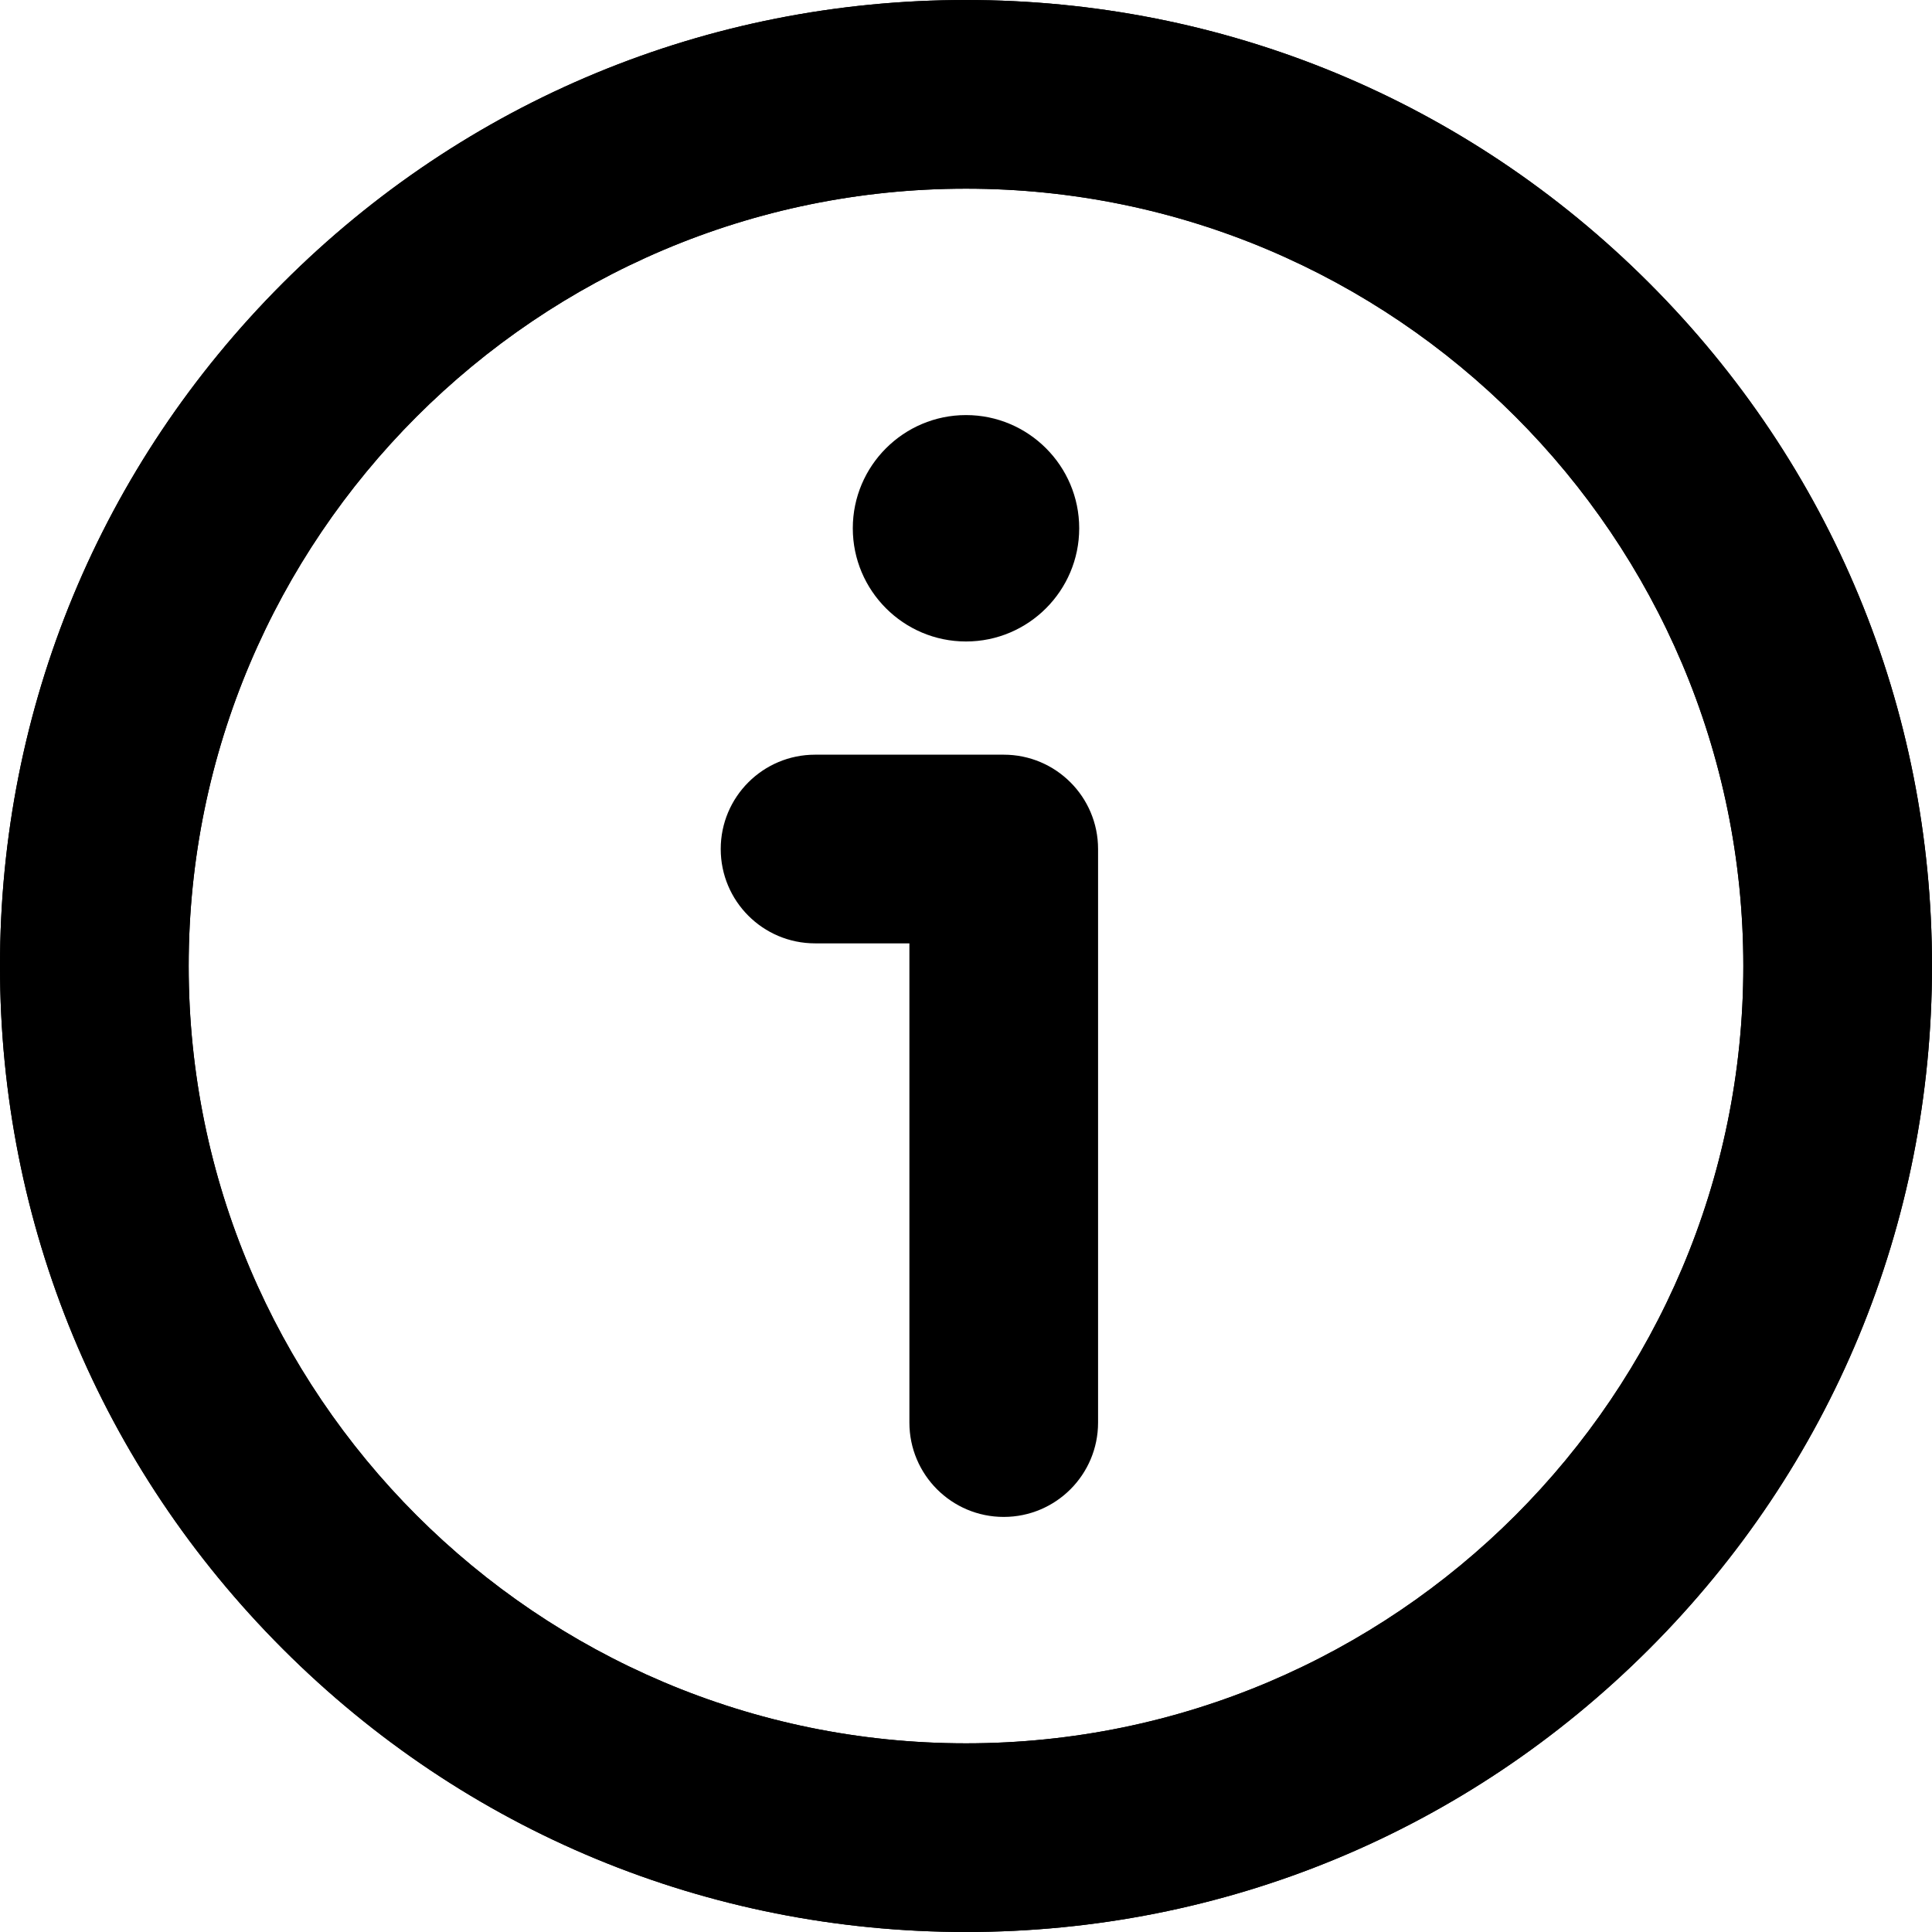
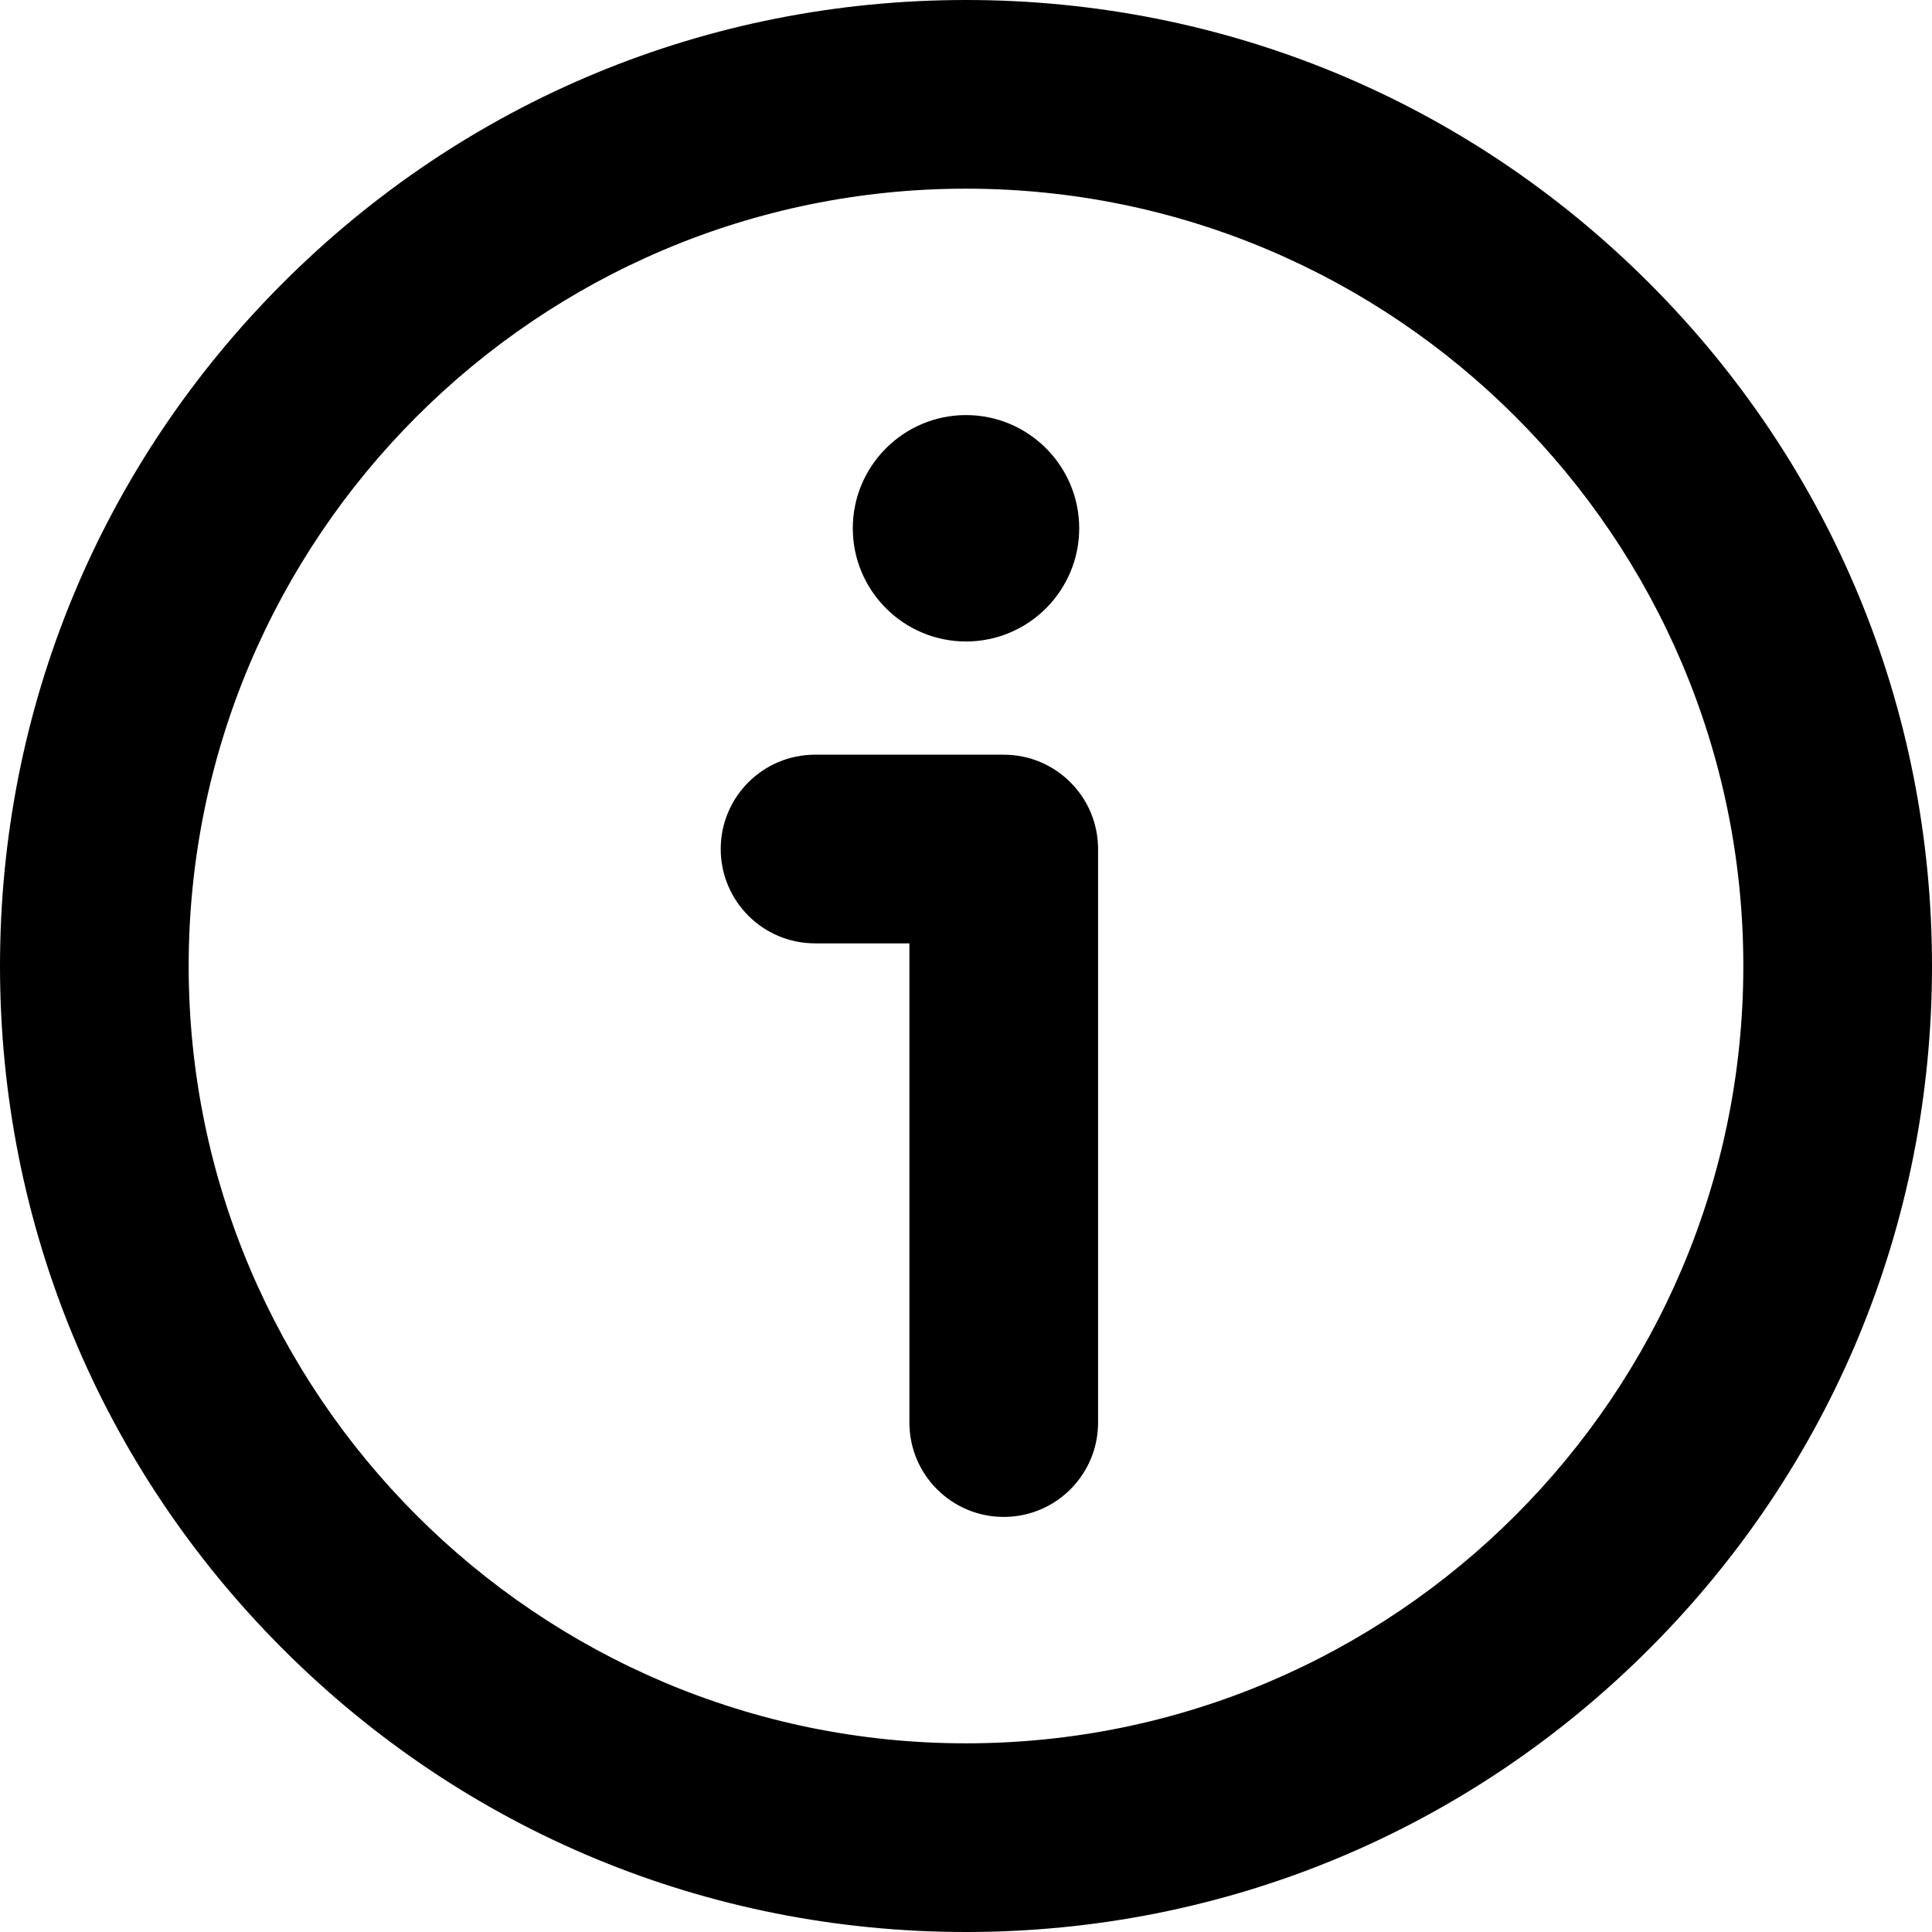
- <svg xmlns="http://www.w3.org/2000/svg" version="1.1" id="Layer_1" x="0px" y="0px" viewBox="0 0 512 512" style="enable-background:new 0 0 512 512;" xml:space="preserve">
+ <svg xmlns="http://www.w3.org/2000/svg" version="1.1" id="Layer_1" x="0px" y="0px" viewBox="-49 141 512 512" style="enable-background:new -49 141 512 512;" xml:space="preserve">
  <g>
    <g>
-       <path d="M256,512c-68.38,0-132.667-26.629-181.02-74.98C26.629,388.667,0,324.38,0,256S26.629,123.333,74.98,74.98    C123.333,26.629,187.62,0,256,0s132.667,26.629,181.02,74.98C485.371,123.333,512,187.62,512,256s-26.629,132.667-74.98,181.02    C388.667,485.371,324.38,512,256,512z M256,50C142.411,50,50,142.411,50,256s92.411,206,206,206s206-92.411,206-206    S369.589,50,256,50z" />
+       <path d="M207,653c-68.38,0-132.667-26.629-181.02-74.98C-22.371,529.667-49,465.38-49,397s26.629-132.667,74.98-181.02    C74.333,167.629,138.62,141,207,141s132.667,26.629,181.02,74.98C436.371,264.333,463,328.62,463,397    s-26.629,132.667-74.98,181.02C339.667,626.371,275.38,653,207,653z M207,191C93.411,191,1,283.411,1,397s92.411,206,206,206    s206-92.411,206-206S320.589,191,207,191z" />
    </g>
    <g>
-       <path d="M256,512c-68.38,0-132.667-26.629-181.02-74.98C26.629,388.667,0,324.38,0,256S26.629,123.333,74.98,74.98    C123.333,26.629,187.62,0,256,0s132.667,26.629,181.02,74.98C485.371,123.333,512,187.62,512,256s-26.629,132.667-74.98,181.02    C388.667,485.371,324.38,512,256,512z M256,50C142.411,50,50,142.411,50,256s92.411,206,206,206s206-92.411,206-206    S369.589,50,256,50z" />
+       <path d="M217,543c-13.807,0-25-11.193-25-25V391h-25c-13.807,0-25-11.193-25-25s11.193-25,25-25h50c13.807,0,25,11.193,25,25v152    C242,531.807,230.807,543,217,543z" />
    </g>
    <g>
-       <path d="M266,402c-13.807,0-25-11.193-25-25V250h-25c-13.807,0-25-11.193-25-25s11.193-25,25-25h50c13.807,0,25,11.193,25,25v152    C291,390.807,279.807,402,266,402z" />
-     </g>
-     <g>
-       <path d="M256,170c-16.542,0-30-13.458-30-30s13.458-30,30-30s30,13.458,30,30S272.542,170,256,170z" />
+       <path d="M207,311c-16.542,0-30-13.458-30-30s13.458-30,30-30s30,13.458,30,30S223.542,311,207,311z" />
    </g>
  </g>
-   <g>
- </g>
-   <g>
- </g>
-   <g>
- </g>
-   <g>
- </g>
-   <g>
- </g>
-   <g>
- </g>
-   <g>
- </g>
-   <g>
- </g>
-   <g>
- </g>
-   <g>
- </g>
-   <g>
- </g>
-   <g>
- </g>
-   <g>
- </g>
-   <g>
- </g>
-   <g>
- </g>
</svg>
